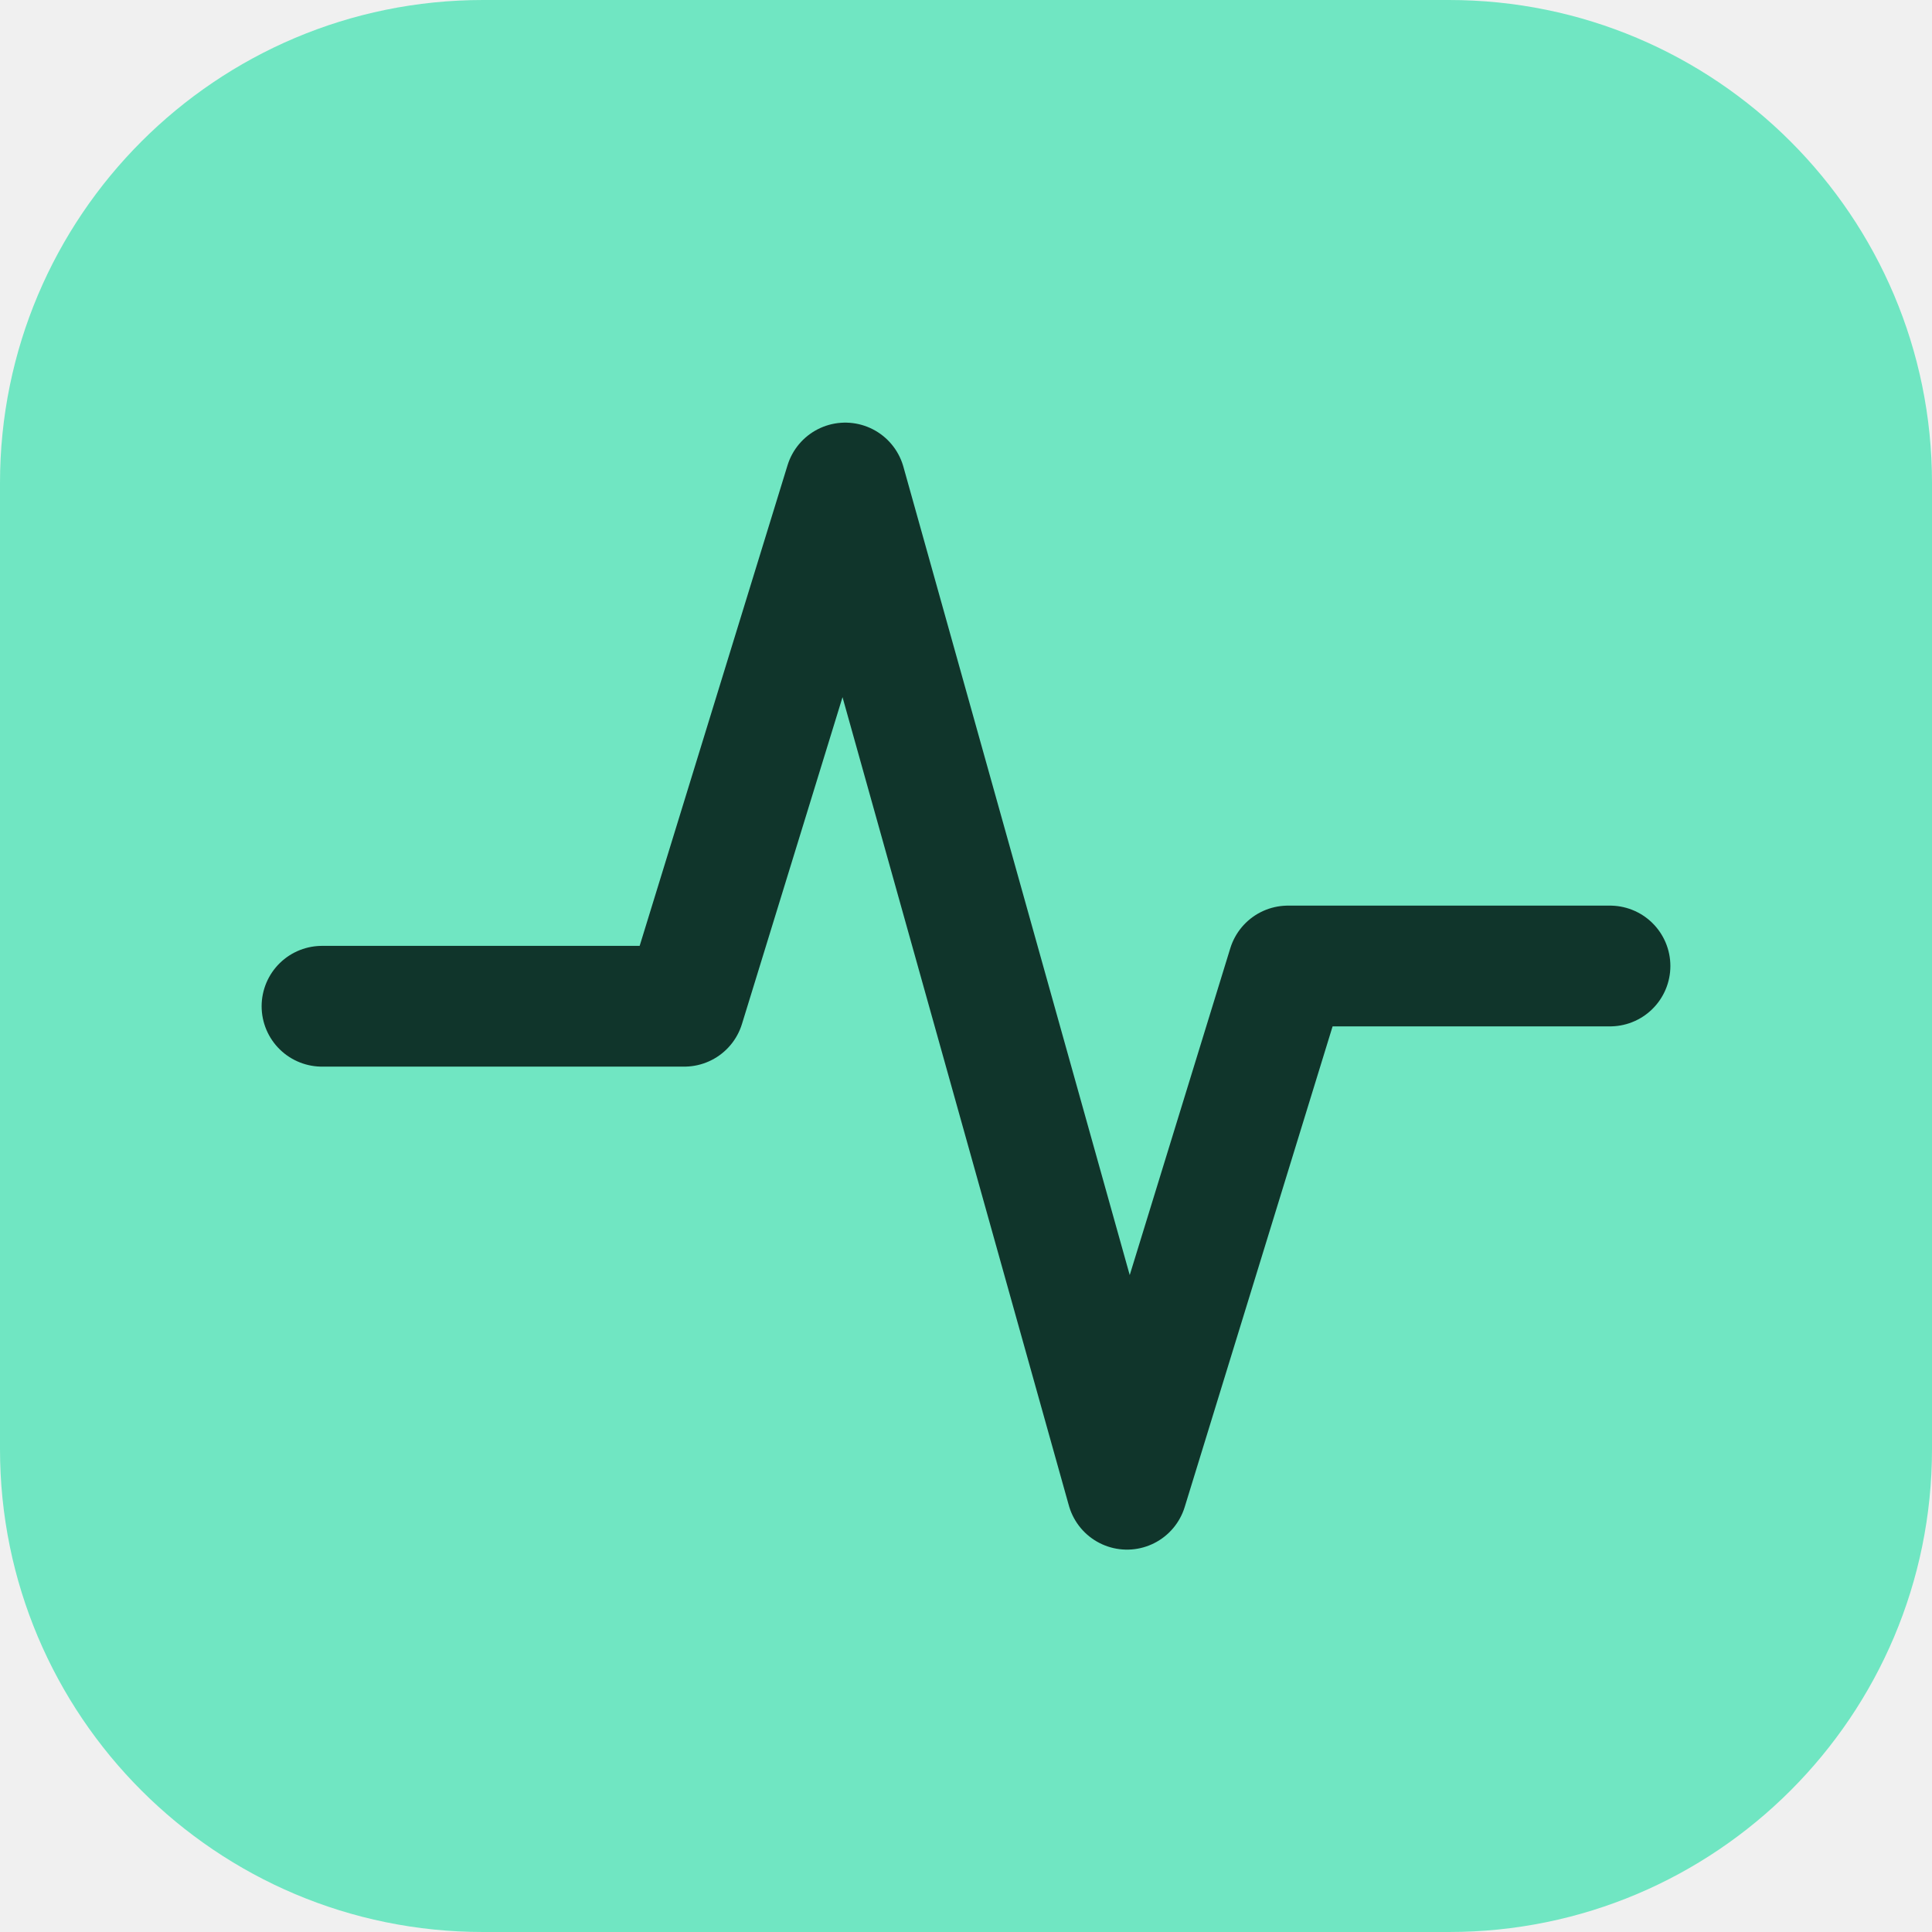
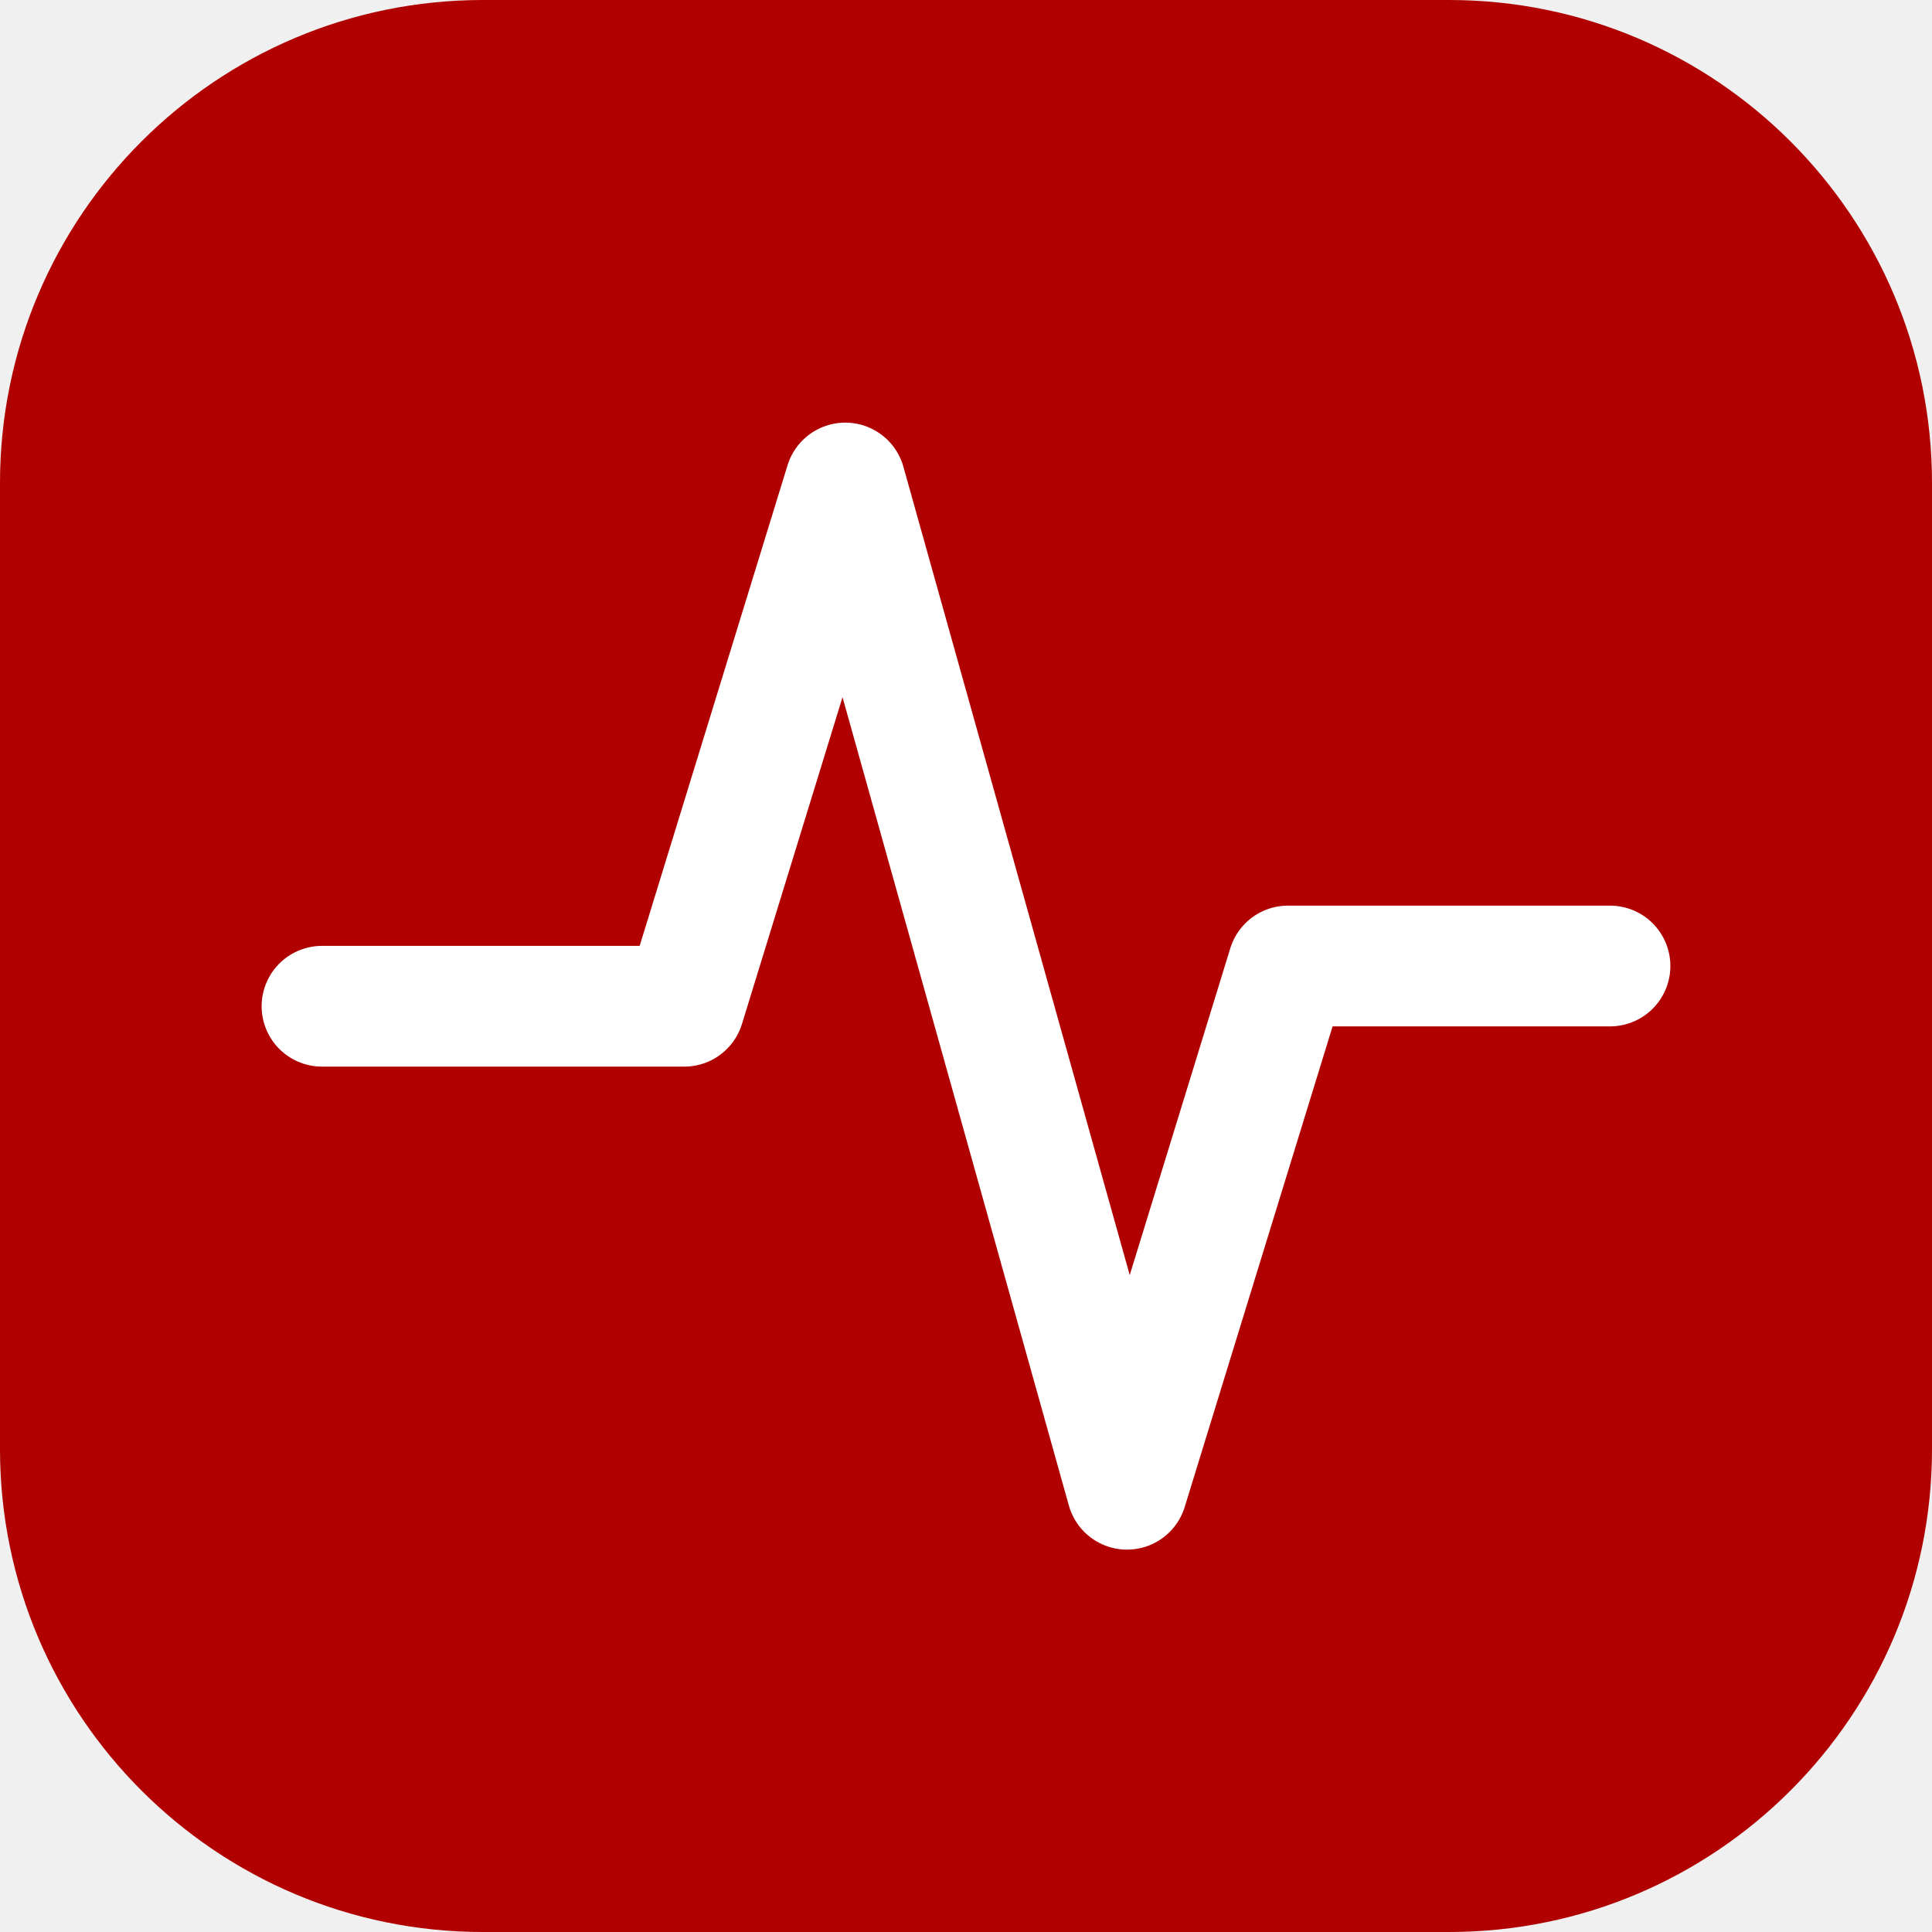
<svg xmlns="http://www.w3.org/2000/svg" viewBox="0 0 48 48" fill="none">
-   <rect width="48" height="48" rx="12" fill="#70e6c2" />
-   <path d="M8 25h9l4-13 7 25 4-13h8" stroke="#10352b" stroke-width="3" stroke-linejoin="round" stroke-linecap="round" />
+   <rect width="48" height="48" rx="12" fill="#b00000" />
+   <path d="M8 25h9l4-13 7 25 4-13h8" stroke="#ffffff" stroke-width="3" stroke-linejoin="round" stroke-linecap="round" />
</svg>
